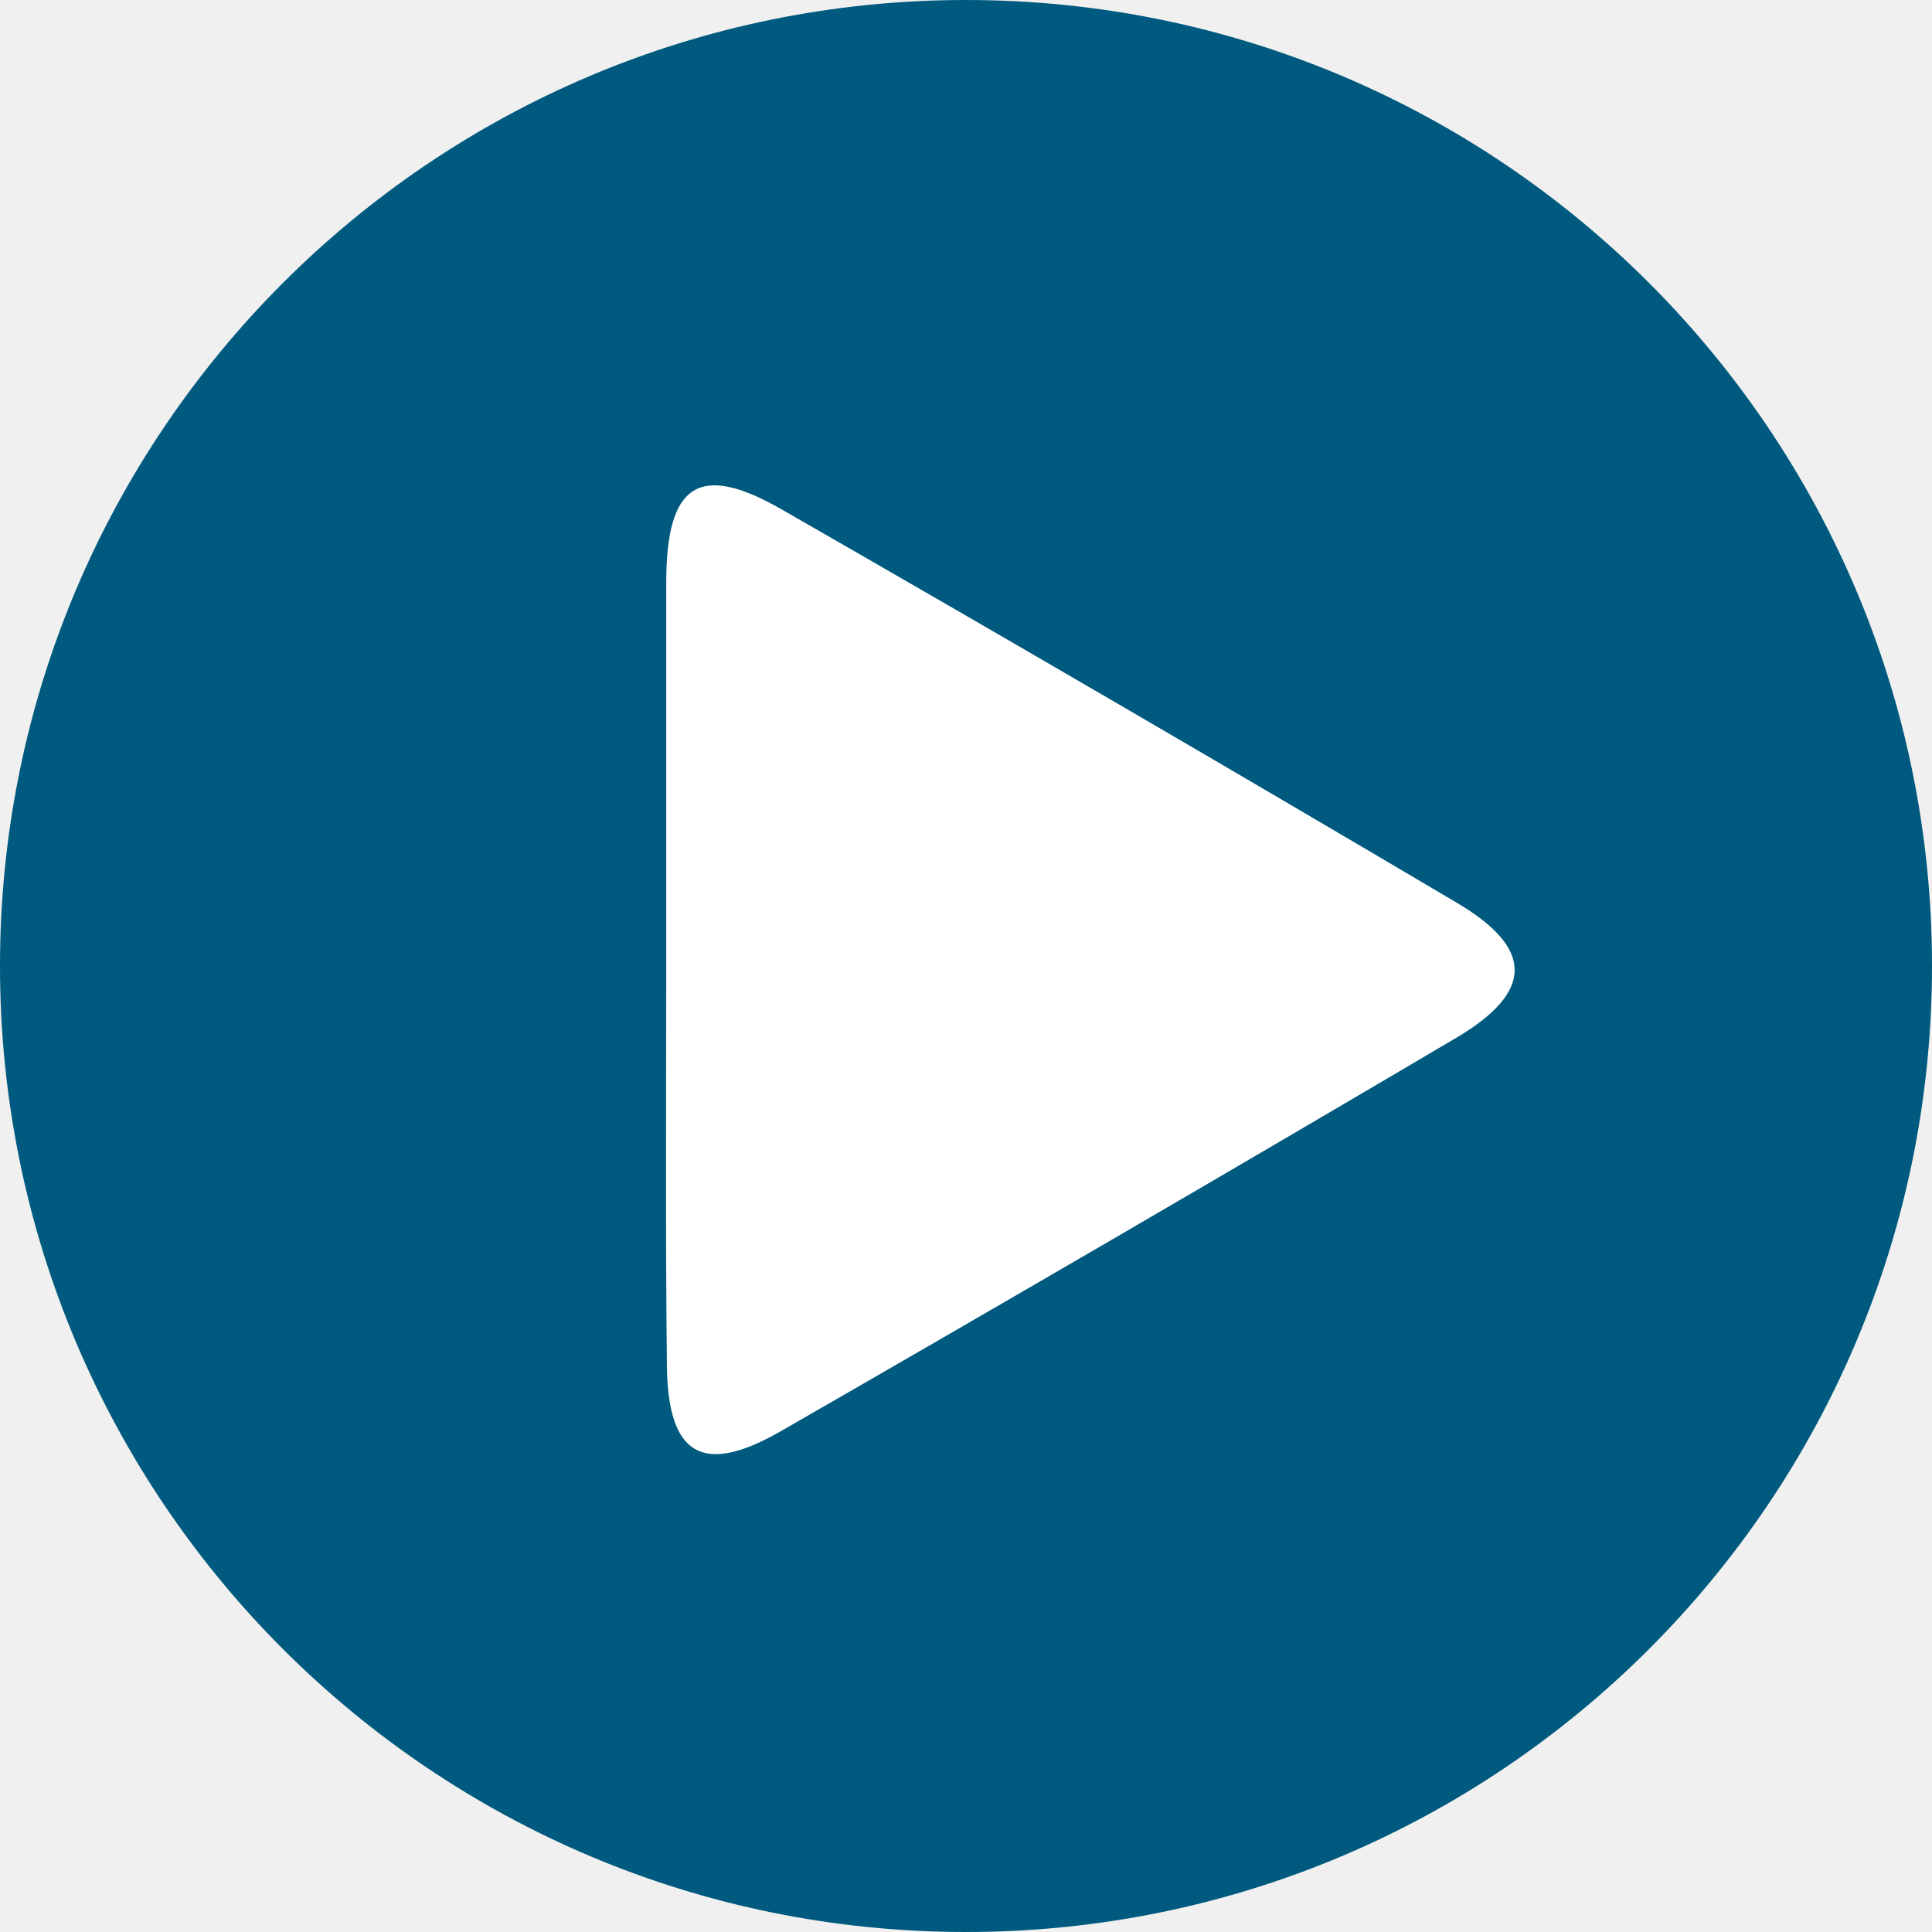
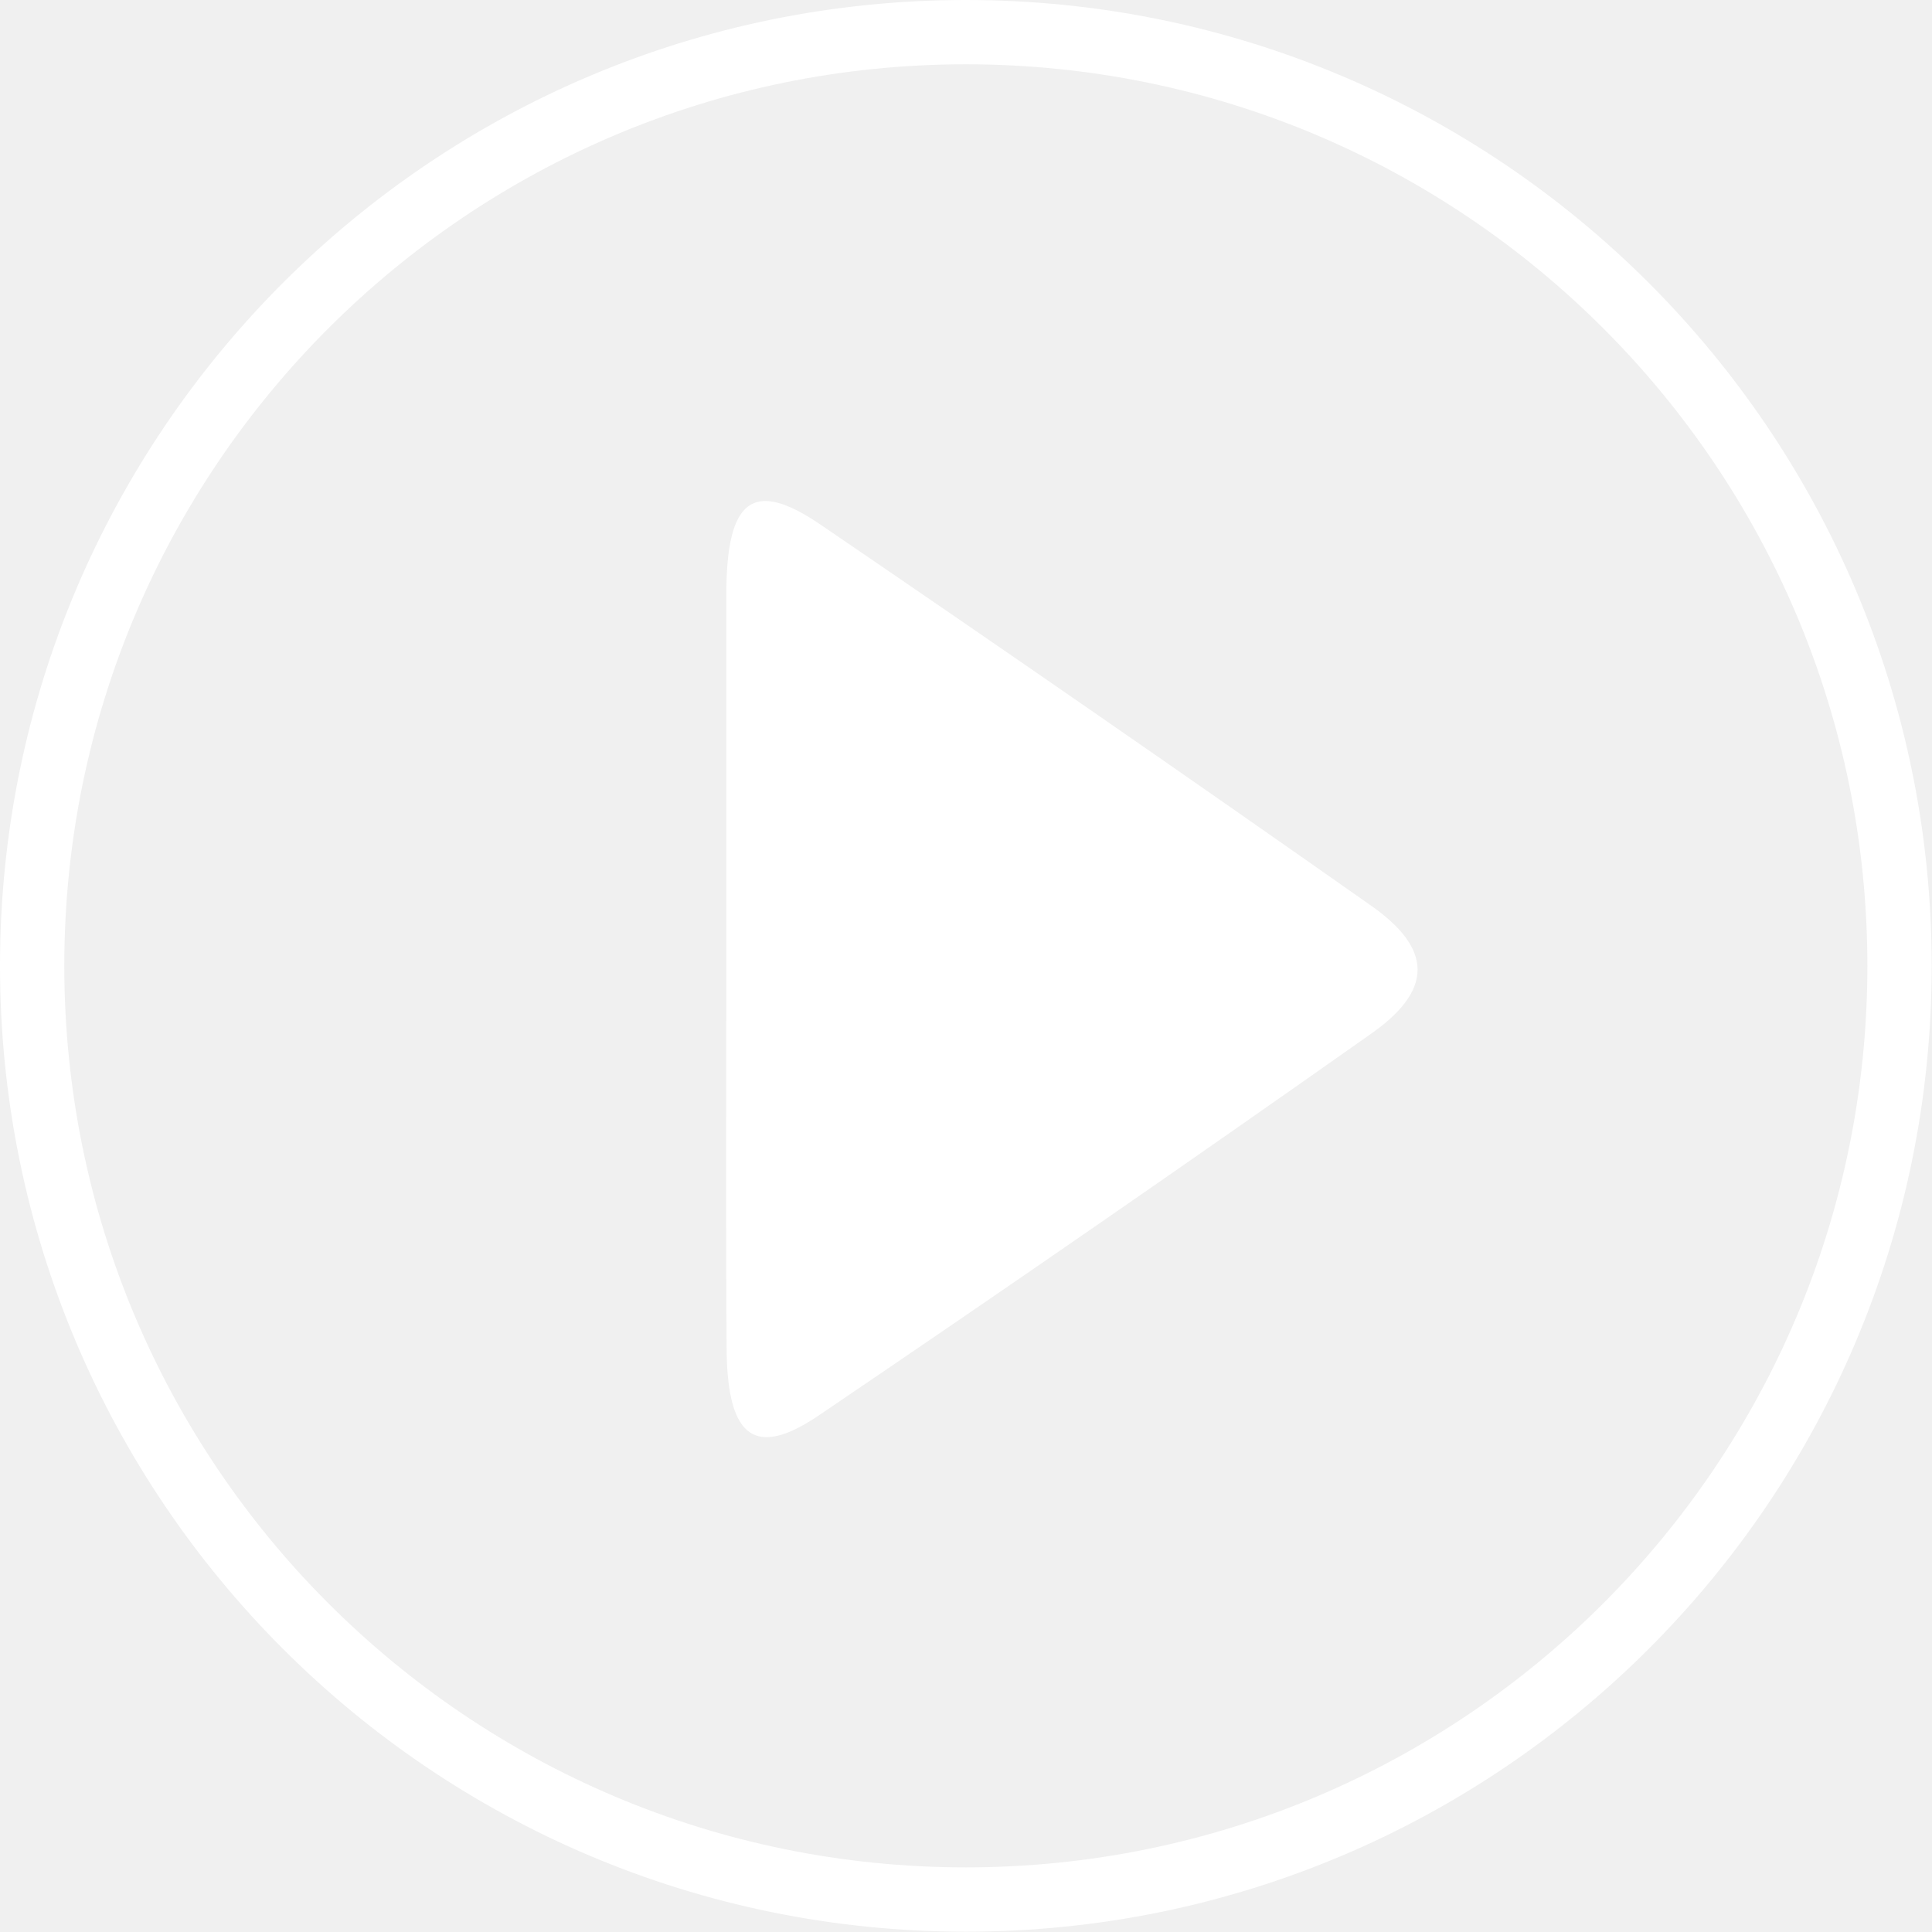
- <svg xmlns="http://www.w3.org/2000/svg" id="Layer_1" data-name="Layer 1" viewBox="0 0 147.4 147.4">
-   <circle id="_Path_" data-name="&lt;Path&gt;" cx="73.7" cy="73.7" r="73.7" style="fill:#00597e" />
+ <svg xmlns="http://www.w3.org/2000/svg" id="Layer_1" data-name="Layer 1" viewBox="0 0 60.09 60.09">
+   <defs>
+     <style>.cls-1{fill:none;stroke:#fff;stroke-miterlimit:10;stroke-width:2px;}.cls-2{fill:#fff;}</style>
+   </defs>
+   <circle id="_Path_" data-name="&lt;Path&gt;" class="cls-1" cx="30.04" cy="30.04" r="29.04" />
  <g id="_Group_" data-name="&lt;Group&gt;">
-     <path id="_Path_2" data-name="&lt;Path&gt;" d="M541.06,568.17c0-9.84,0-19.67,0-29.51,0-7.52,2.51-9.18,8.8-5.57q25.84,14.83,51.49,30c5.93,3.5,5.91,6.8,0,10.31q-25.66,15.14-51.51,30c-6,3.46-8.66,1.89-8.73-5C541,588.29,541.06,578.23,541.06,568.17Z" transform="translate(-490.23 -494.23)" style="fill:#fff" />
+     <path id="_Path_2" data-name="&lt;Path&gt;" class="cls-2" d="M93.16,100.14c0-3.88,0-7.75,0-11.63,0-3,.83-3.62,2.92-2.2q8.57,5.84,17.08,11.82c2,1.38,2,2.68,0,4.06q-8.51,6-17.09,11.81c-2,1.37-2.87.74-2.9-2C93.14,108.07,93.16,104.1,93.16,100.14Z" transform="translate(-70.57 -70)" />
  </g>
</svg>
